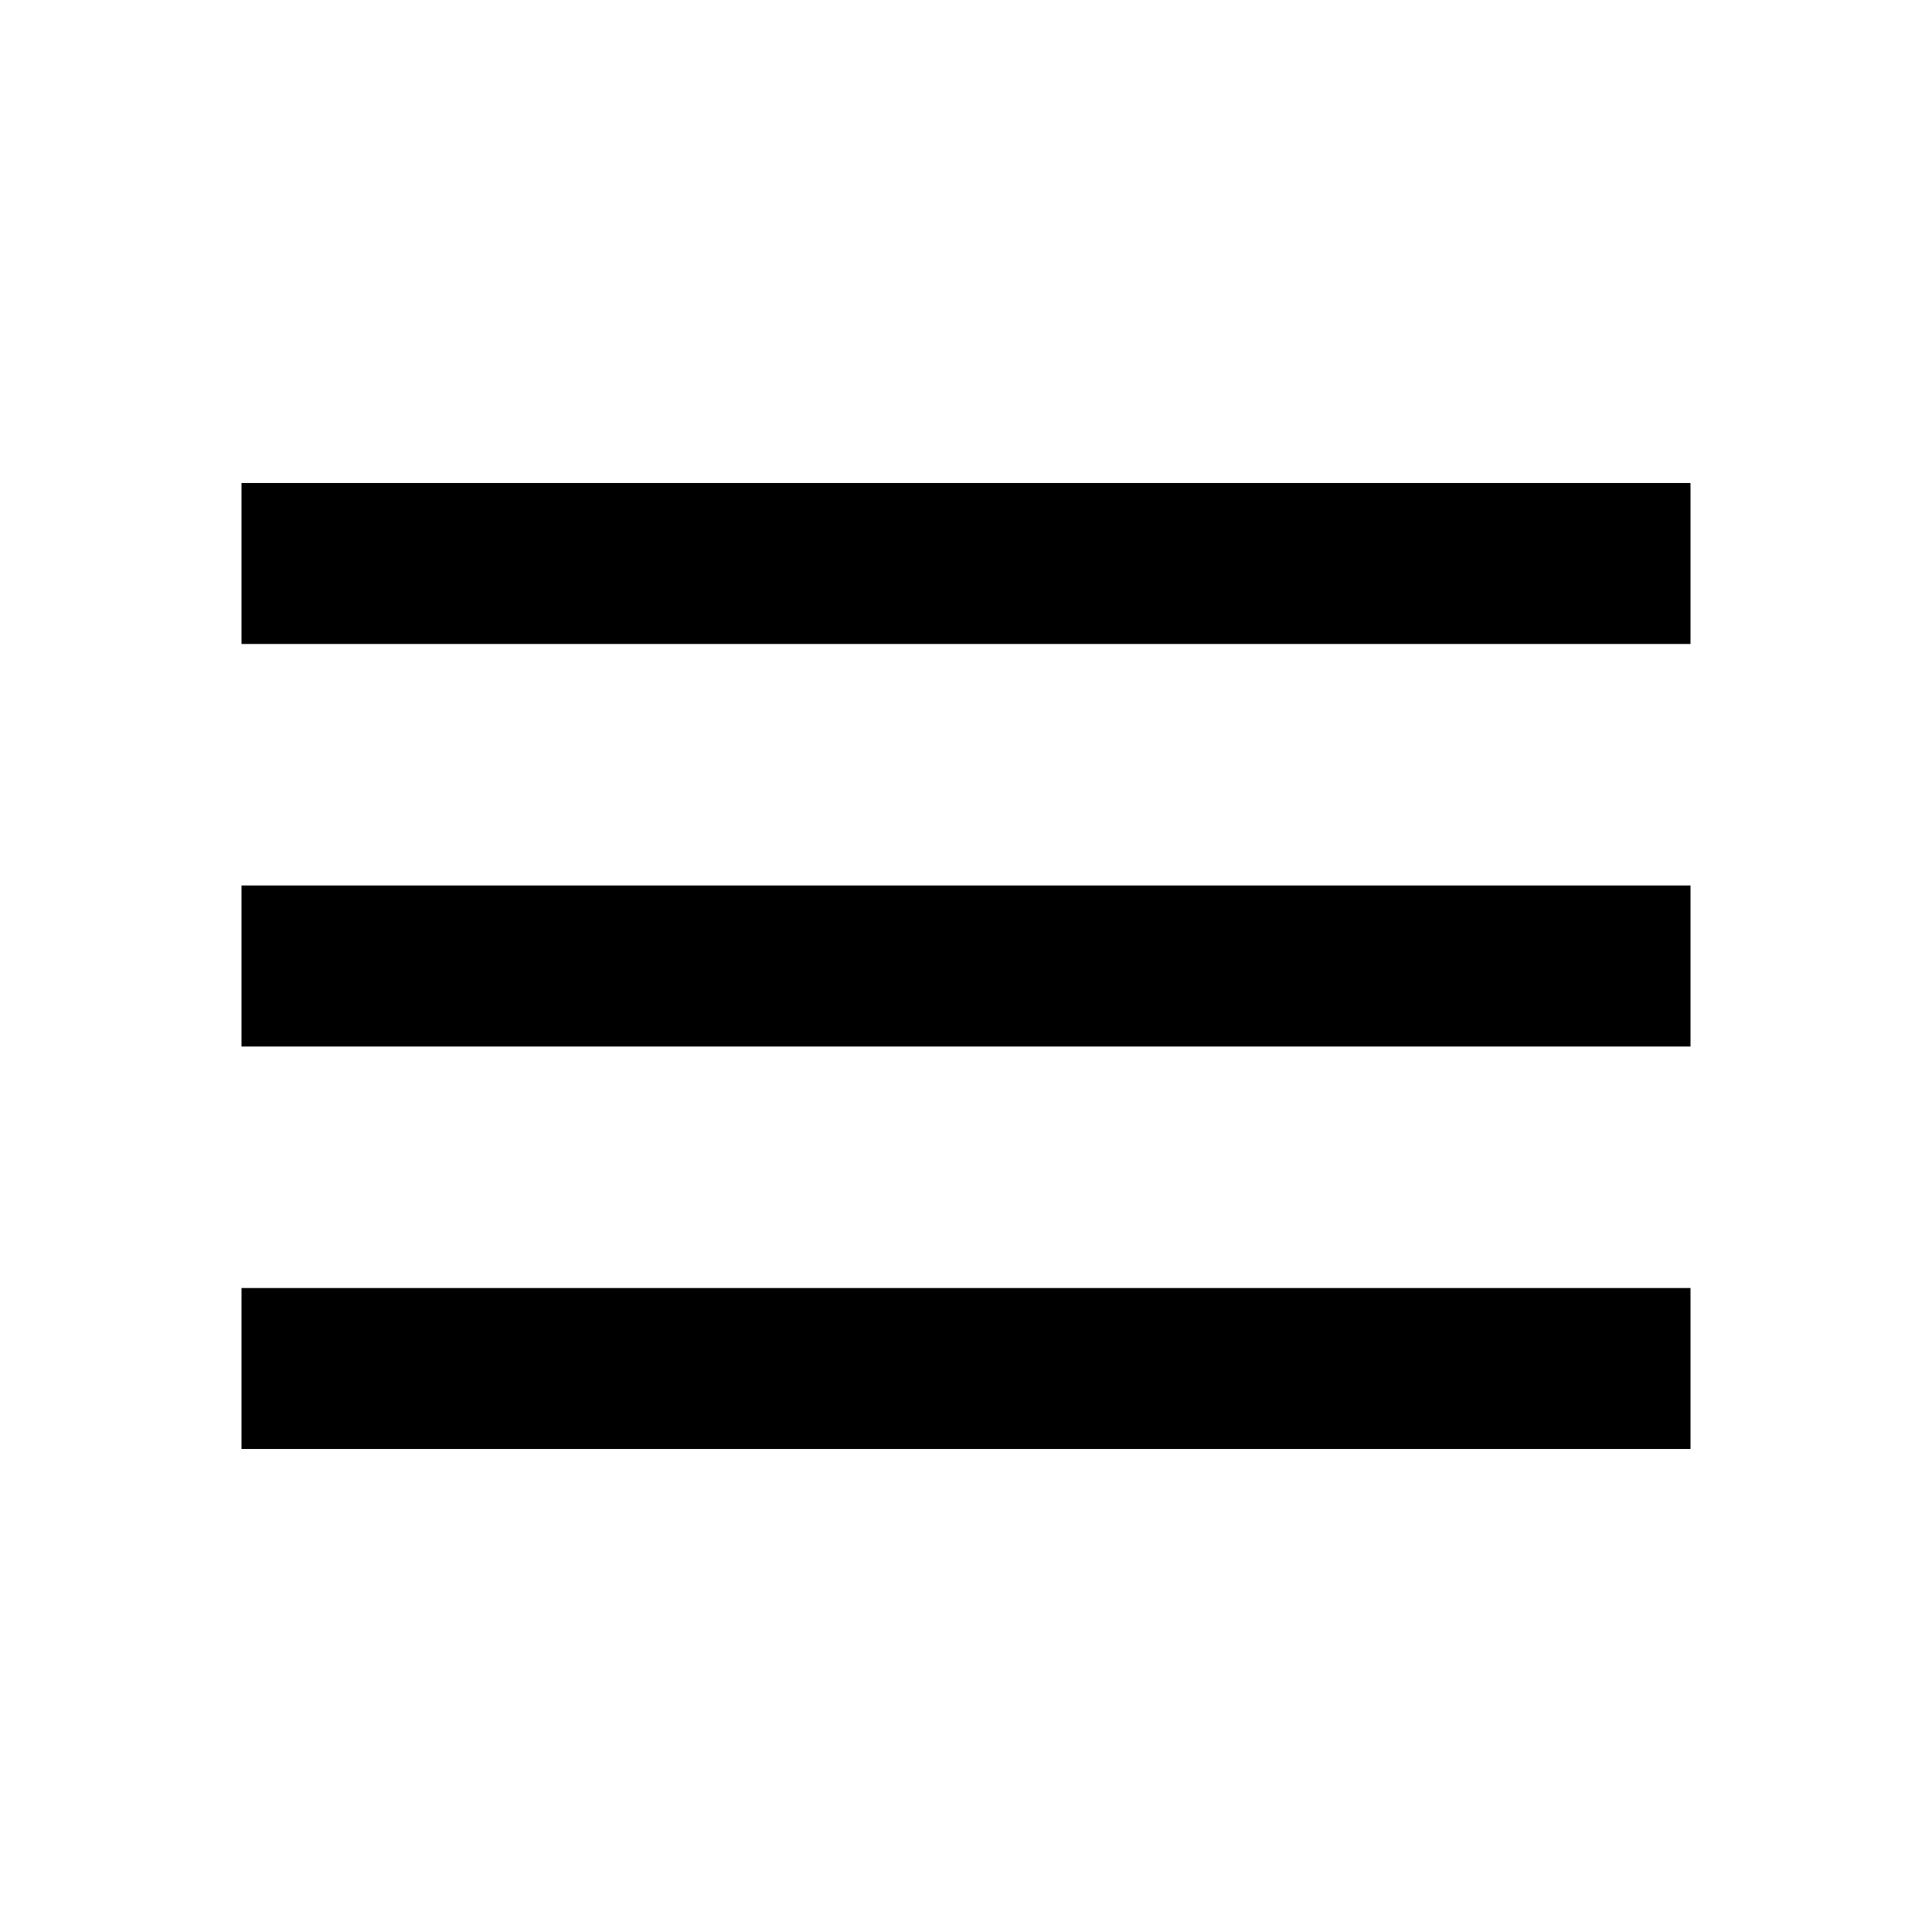
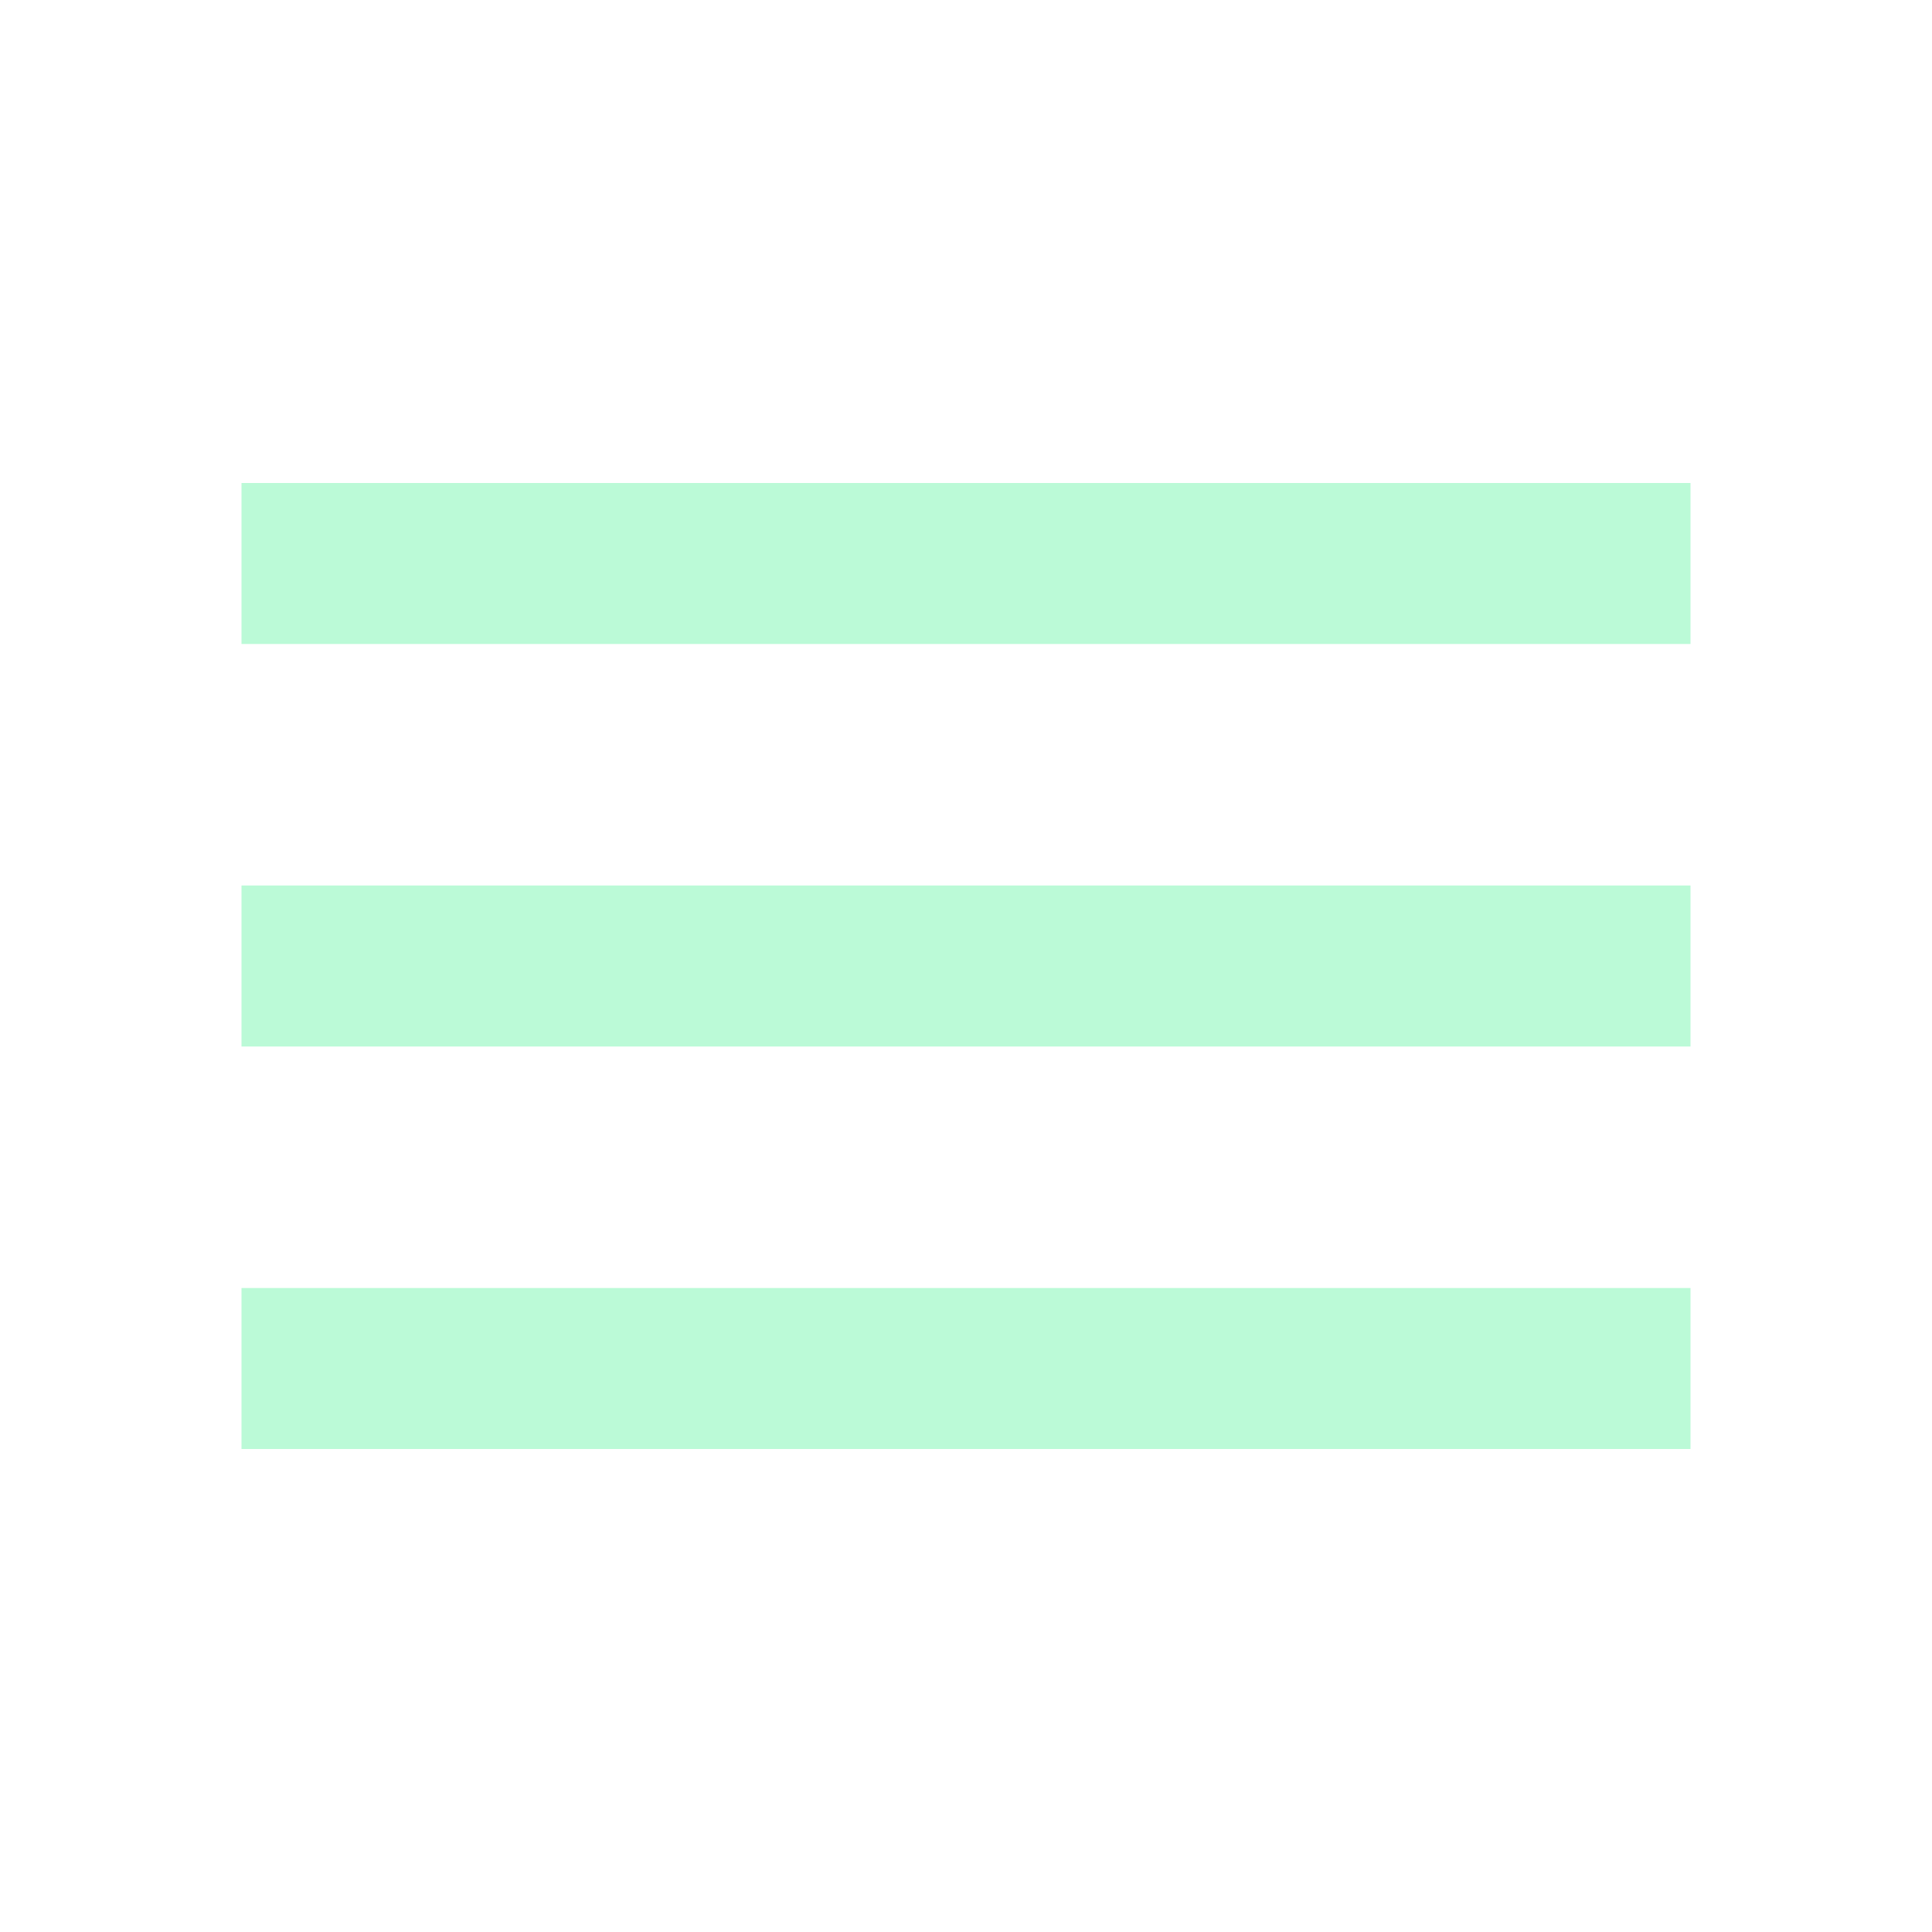
- <svg xmlns="http://www.w3.org/2000/svg" id="menu-24px" width="46" height="46" viewBox="0 0 46 46">
+ <svg xmlns="http://www.w3.org/2000/svg" id="menu-24px" width="40" height="40" viewBox="0 0 46 46">
  <defs>
    <style>
            .cls-1{fill:none}
+             path {fill:#bbfad7;}
        </style>
  </defs>
  <path id="Path_1050" d="M0 0h46v46H0z" class="cls-1" data-name="Path 1050" />
  <path id="Path_1051" d="M3 29h34.5v-3.833H3zm0-9.583h34.5v-3.834H3zM3 6v3.833h34.5V6z" data-name="Path 1051" transform="translate(2.75 5.5)" />
</svg>
